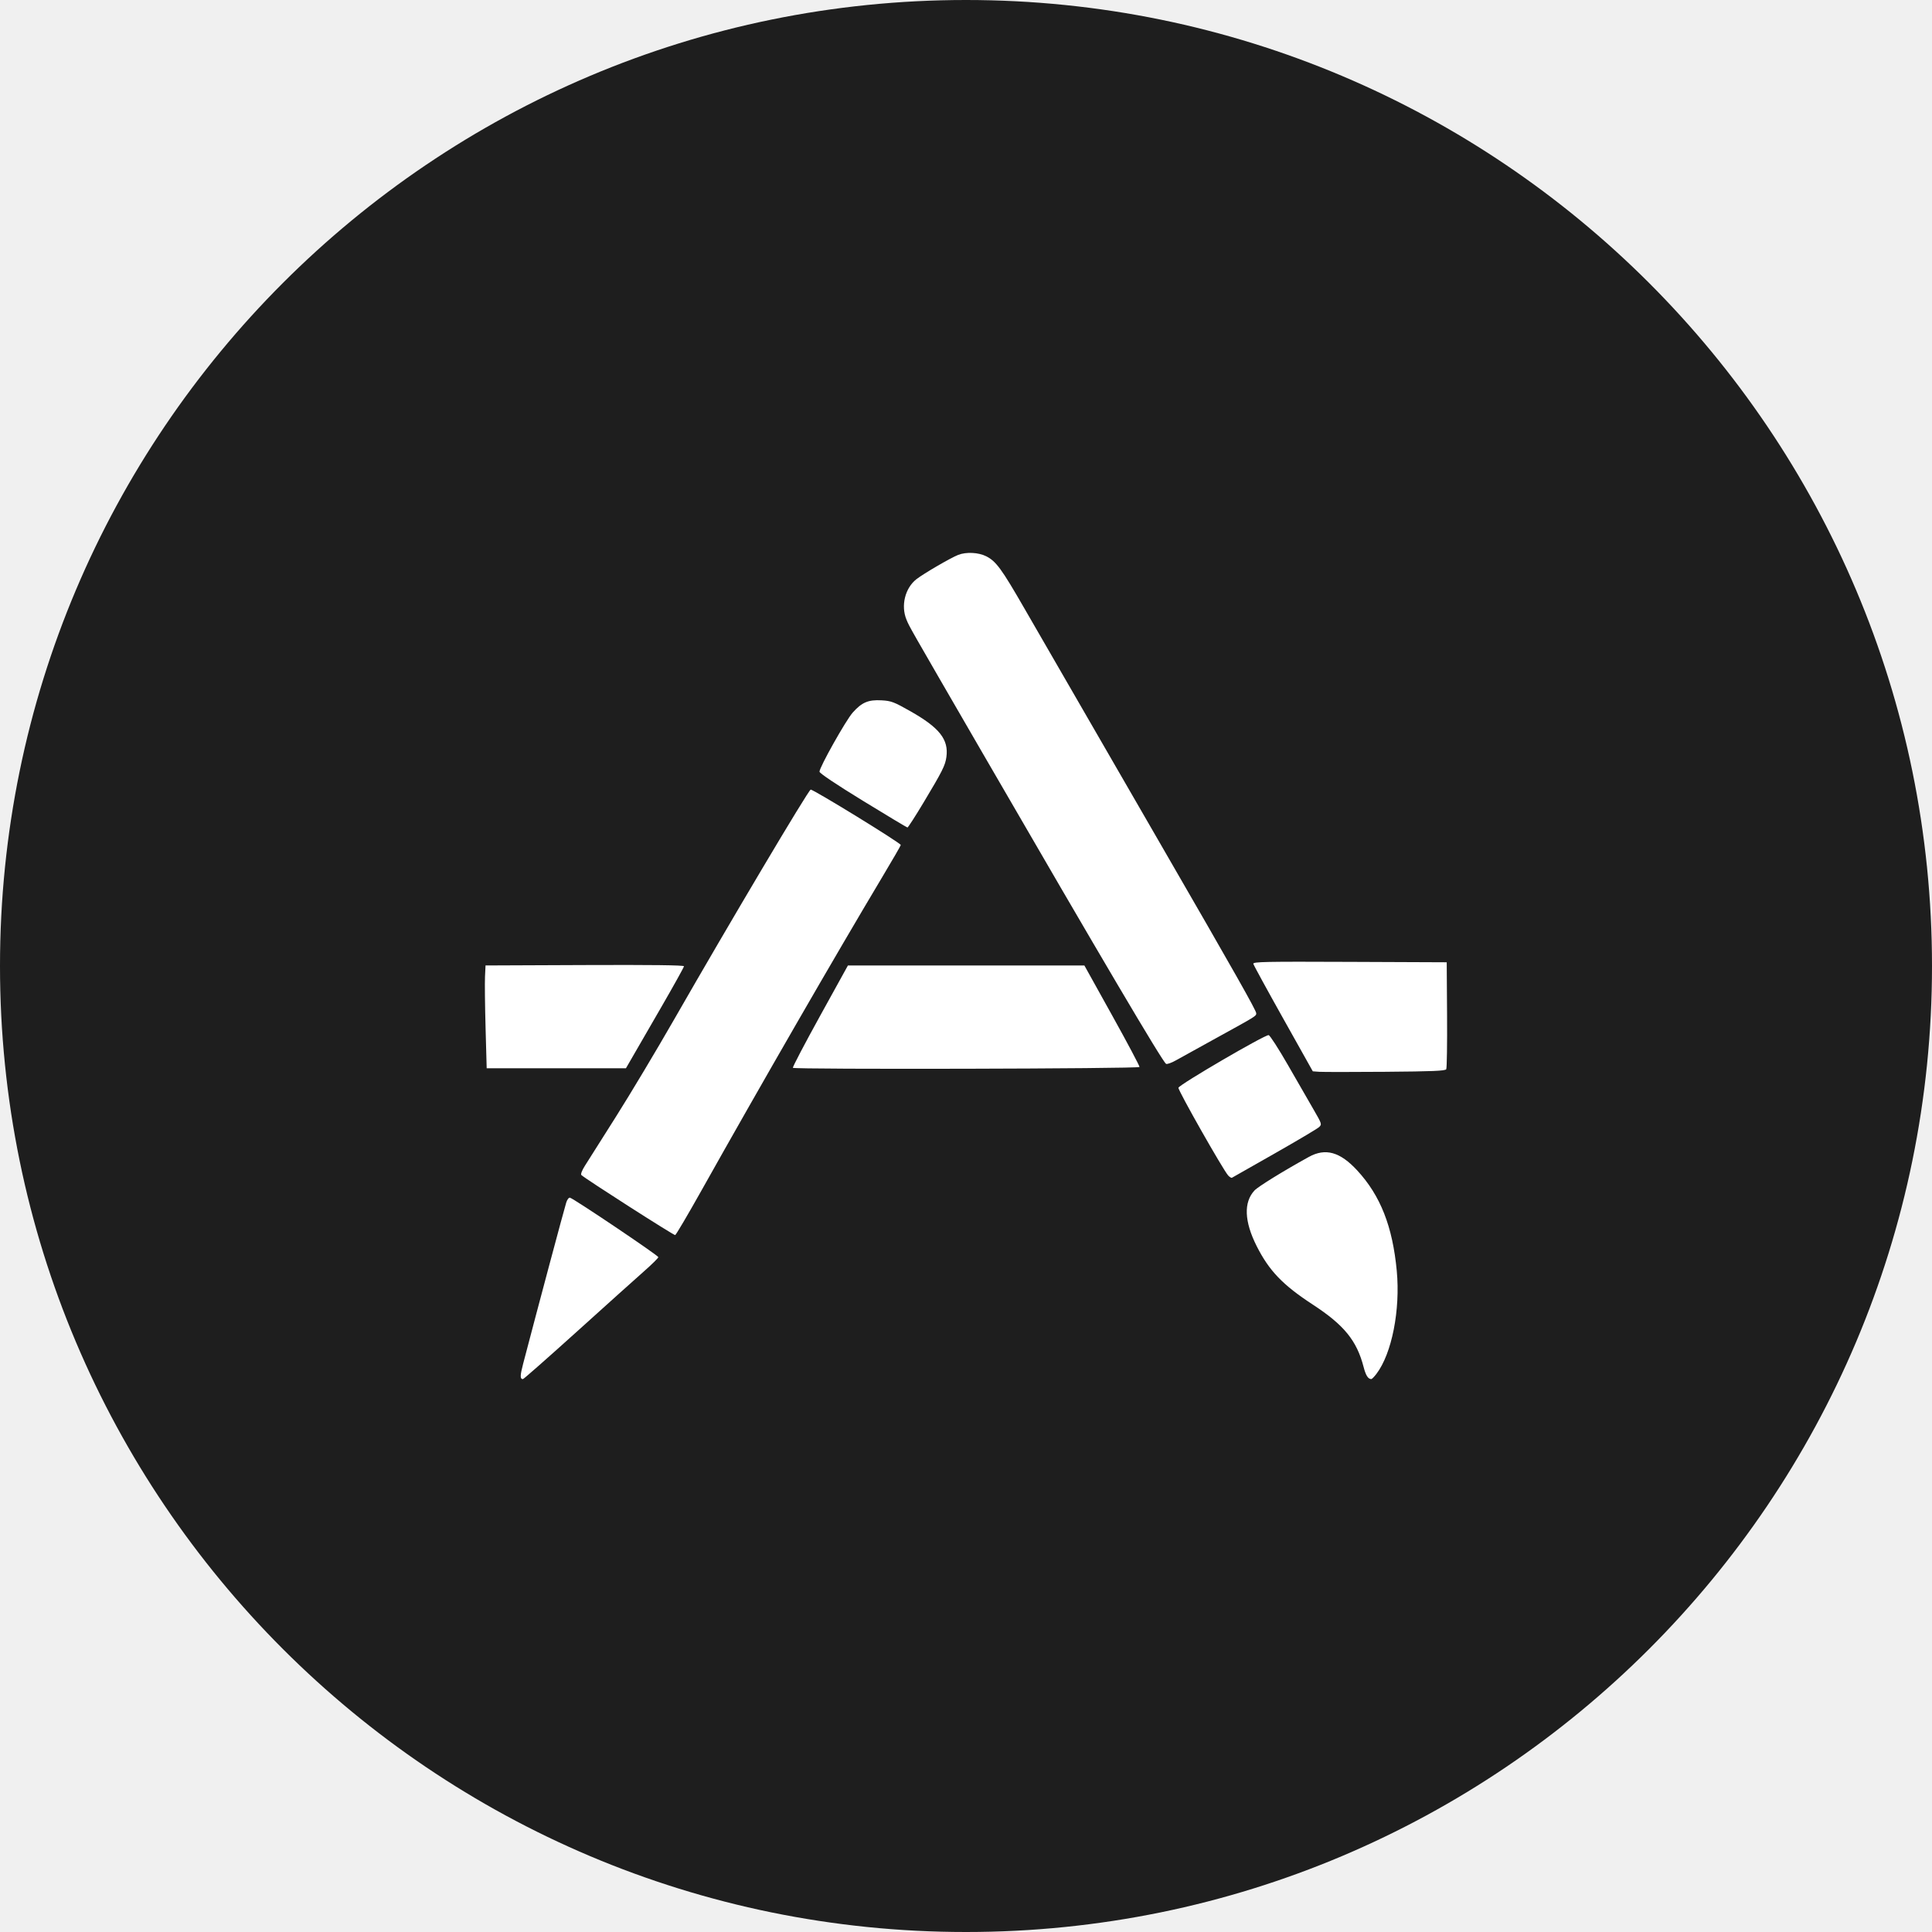
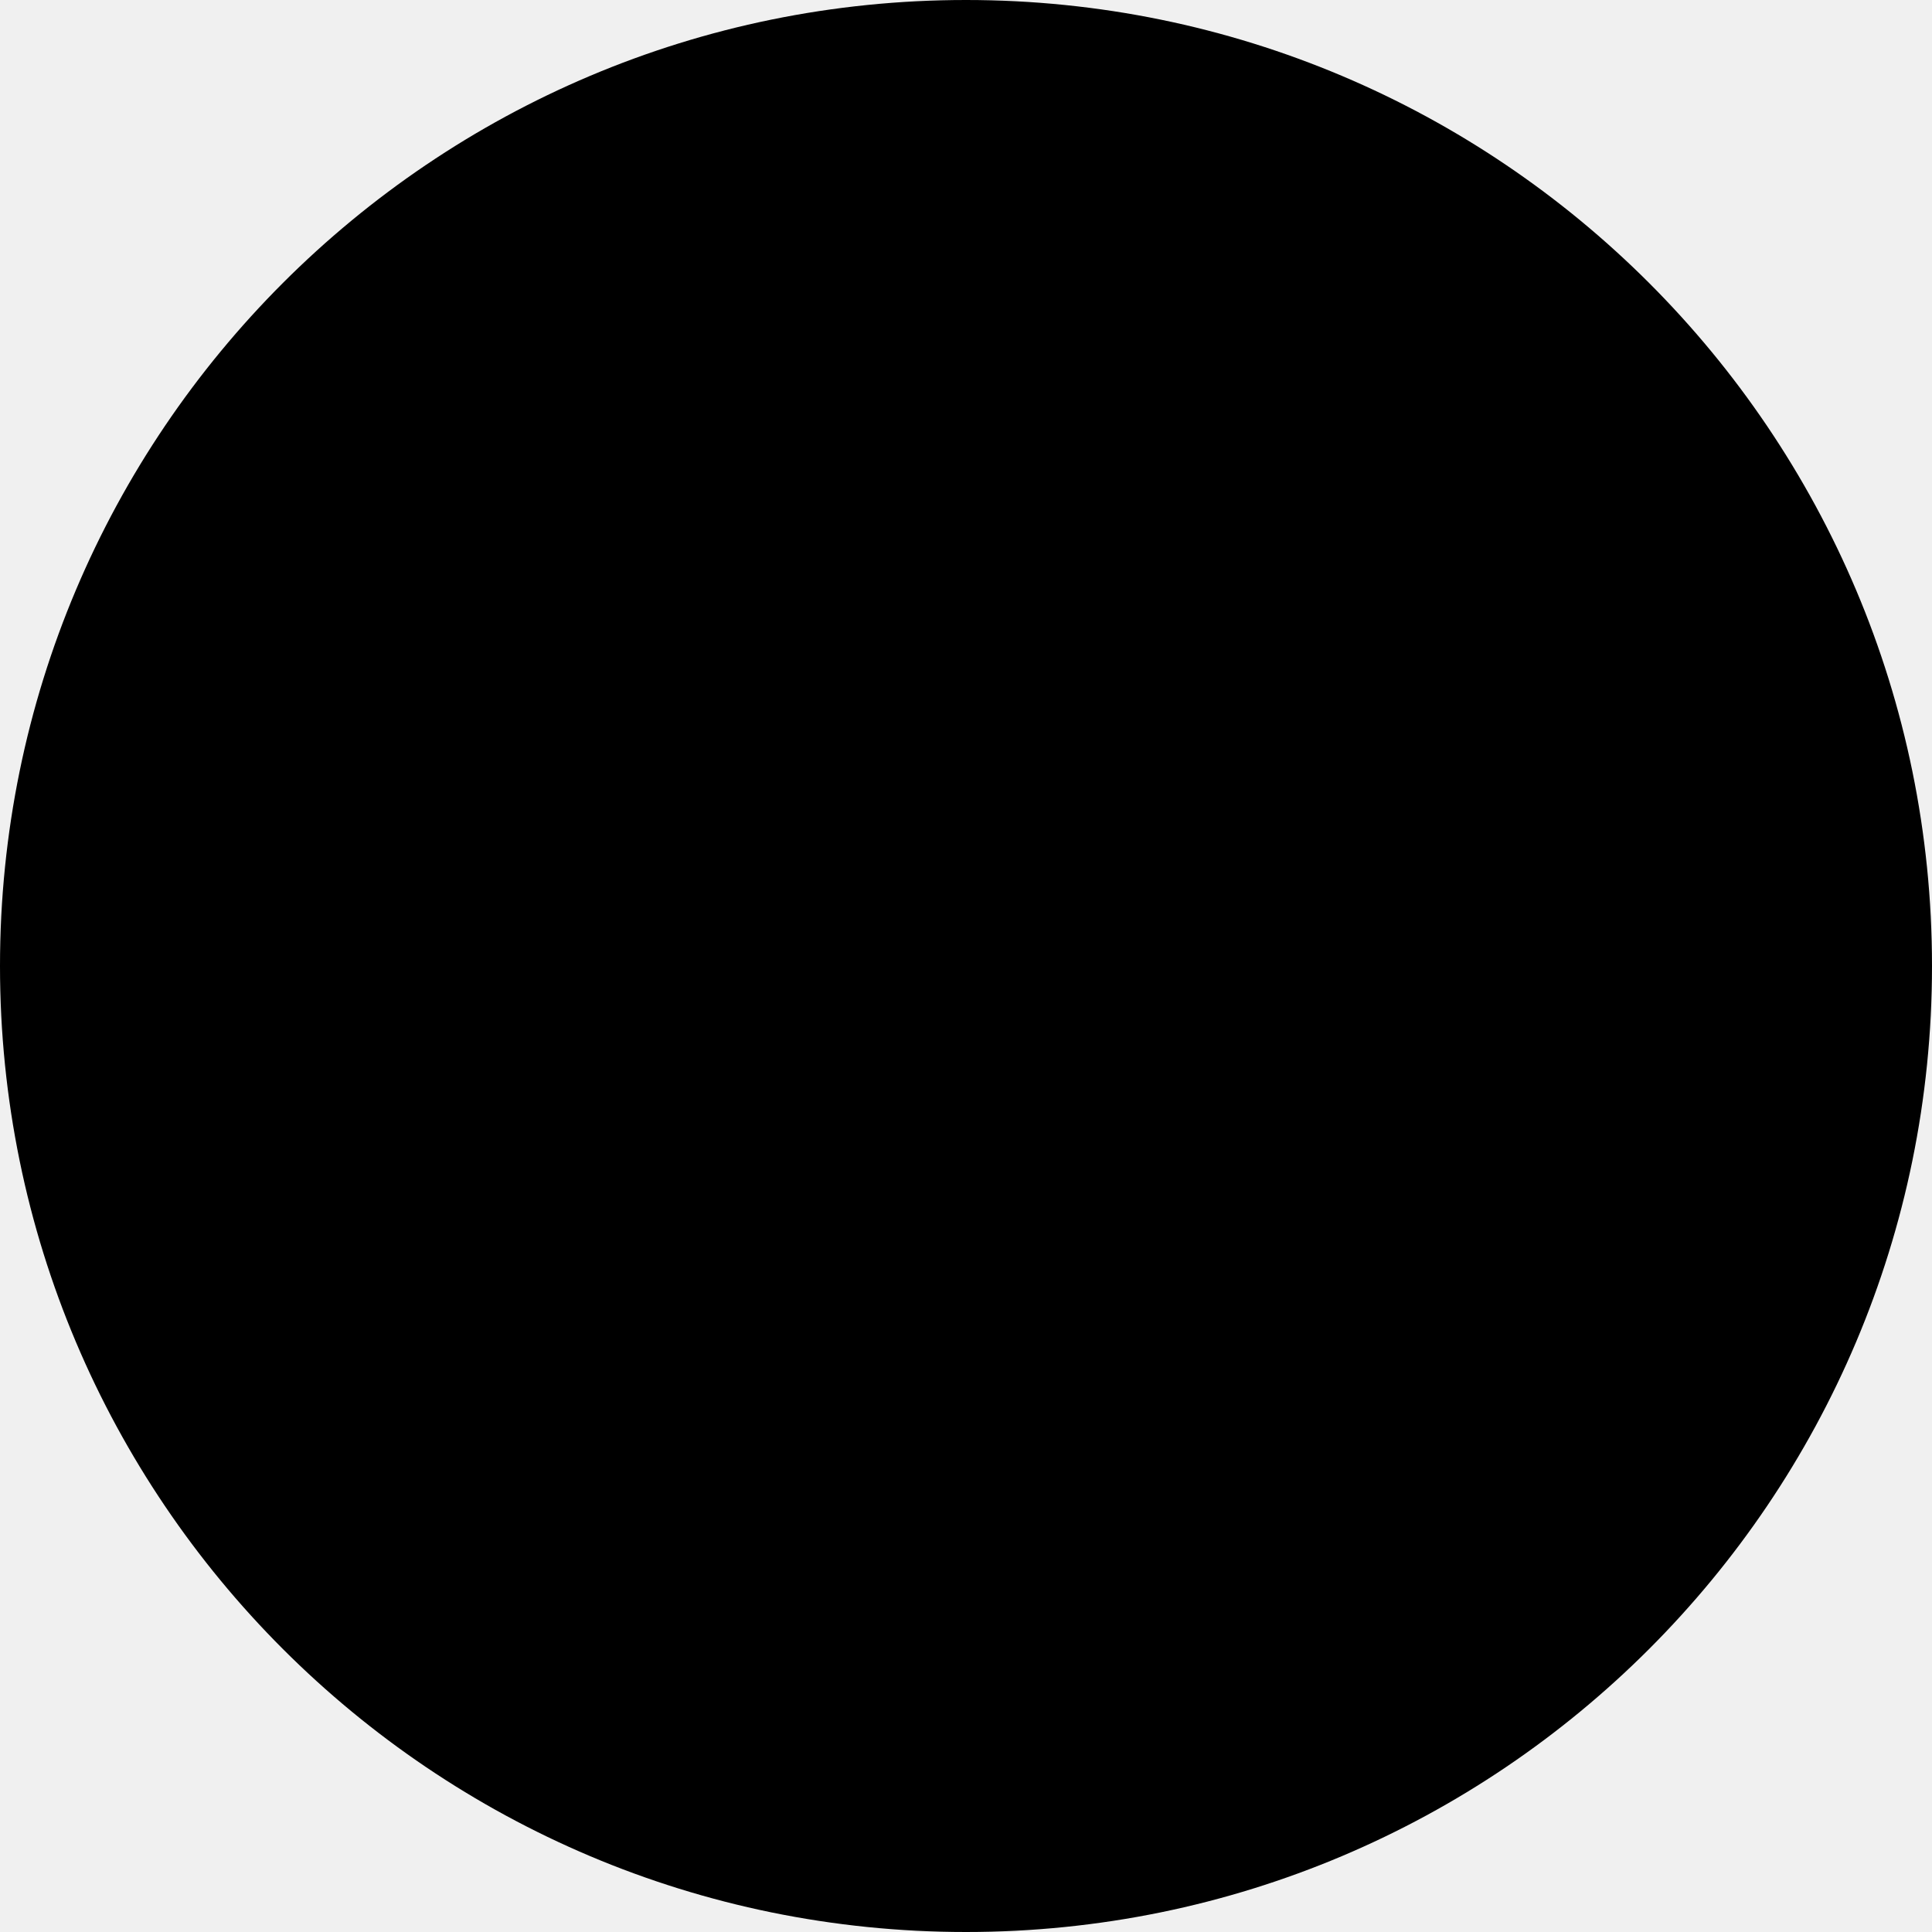
<svg xmlns="http://www.w3.org/2000/svg" width="512" height="512">
-   <circle fill="#1E1E1E" cx="256" cy="256" r="256" />
-   <path fill="#FFF" d="M152.854 352.91c7.654-6.912 15.643-14.09 17.752-15.947s3.848-3.568 3.863-3.801c.027-.424-22.404-15.518-23.42-15.76-.301-.072-.74.492-.986 1.268-.547 1.727-7.531 27.855-11.426 42.74-.832 3.178-.844 4.068-.057 4.068.196 0 6.618-5.658 14.274-12.568zm211.916 11.175c4.076-5.344 6.359-16.906 5.389-27.273-1.107-11.793-4.318-19.953-10.471-26.623-4.564-4.947-8.428-6.025-12.848-3.584-6.889 3.809-13.424 7.846-14.396 8.891-2.898 3.123-2.699 8.211.576 14.711 3.312 6.568 6.912 10.32 14.922 15.549 8.264 5.395 11.617 9.521 13.43 16.514.58 2.244 1.178 3.182 2.041 3.201.162.003.773-.62 1.357-1.386zm-178.932-48.488c15.631-27.867 35.576-62.448 47.963-83.161 2.701-4.517 4.914-8.342 4.914-8.502 0-.519-23.26-14.812-23.879-14.676-.621.137-21.414 35.141-36.178 60.899-4.68 8.166-11.637 19.789-15.459 25.83-3.82 6.041-7.525 11.896-8.23 13.014-.74 1.172-1.125 2.186-.906 2.393 1.047 1.002 24.512 16.023 24.865 15.916.227-.068 3.336-5.34 6.91-11.713zm151.934-9.898c6.039-3.436 11.348-6.586 11.791-7.002.789-.74.758-.838-1.471-4.689a4821.169 4821.169 0 0 1-6.766-11.75c-2.467-4.297-4.77-7.871-5.119-7.938-.922-.184-23.754 13.141-23.91 13.949-.129.674 11.861 21.814 13.193 23.258.383.414.832.68.996.586.167-.094 5.245-2.979 11.286-6.414zm45.498-22.342c.17-.305.268-6.805.217-14.447l-.092-13.897-25.695-.107c-22.418-.096-25.676-.032-25.557.511.074.341 3.654 6.893 7.951 14.557l7.812 13.936 1.691.127c.932.068 8.818.068 17.525 0 12.52-.098 15.9-.24 16.146-.68zm-81.289-.596c.07-.211-3.188-6.354-7.242-13.646l-7.369-13.258h-62.658l-7.398 13.395c-4.068 7.365-7.305 13.545-7.189 13.73.292.473 91.696.256 91.856-.221zm-134.576-2.297c.836-1.453 4.299-7.439 7.689-13.303 3.393-5.863 6.168-10.854 6.168-11.092 0-.289-8.654-.394-26.295-.321l-26.295.108-.141 2.957c-.078 1.625-.01 7.758.152 13.623l.293 10.666H165.88l1.525-2.638zm154.947-5.386c10.729-5.904 10.562-5.801 10.562-6.557 0-.734-5.652-10.729-24.842-43.923-21.094-36.488-30.385-52.572-36.559-63.295-6.086-10.57-7.525-12.541-10.135-13.873-2.057-1.049-5.344-1.211-7.467-.371-2.027.803-9.16 4.959-11.047 6.433-3.025 2.366-4.174 7.045-2.631 10.734.83 1.99.266.999 20.221 35.448 31.412 54.233 47.559 81.583 48.559 82.251.246.164 1.4-.236 2.566-.891 1.164-.656 6.011-3.335 10.773-5.956zm-77.59-62.413c5.004-8.348 5.734-9.807 6.043-12.043.635-4.644-1.809-7.754-9.529-12.131-4.377-2.482-5.088-2.752-7.656-2.897-3.504-.198-5.238.538-7.65 3.259-1.809 2.036-8.807 14.489-8.793 15.648.004.413 4.357 3.334 11.512 7.721 6.326 3.88 11.635 7.063 11.795 7.075.159.01 2.085-2.974 4.278-6.632z" />
+   <circle fill="{{bg}}" cx="256" cy="256" r="256" />
+   <path fill="{{fg}}" d="M152.854 352.91c7.654-6.912 15.643-14.09 17.752-15.947s3.848-3.568 3.863-3.801c.027-.424-22.404-15.518-23.42-15.76-.301-.072-.74.492-.986 1.268-.547 1.727-7.531 27.855-11.426 42.74-.832 3.178-.844 4.068-.057 4.068.196 0 6.618-5.658 14.274-12.568zm211.916 11.175c4.076-5.344 6.359-16.906 5.389-27.273-1.107-11.793-4.318-19.953-10.471-26.623-4.564-4.947-8.428-6.025-12.848-3.584-6.889 3.809-13.424 7.846-14.396 8.891-2.898 3.123-2.699 8.211.576 14.711 3.312 6.568 6.912 10.32 14.922 15.549 8.264 5.395 11.617 9.521 13.43 16.514.58 2.244 1.178 3.182 2.041 3.201.162.003.773-.62 1.357-1.386zm-178.932-48.488c15.631-27.867 35.576-62.448 47.963-83.161 2.701-4.517 4.914-8.342 4.914-8.502 0-.519-23.26-14.812-23.879-14.676-.621.137-21.414 35.141-36.178 60.899-4.68 8.166-11.637 19.789-15.459 25.83-3.82 6.041-7.525 11.896-8.23 13.014-.74 1.172-1.125 2.186-.906 2.393 1.047 1.002 24.512 16.023 24.865 15.916.227-.068 3.336-5.34 6.91-11.713zm151.934-9.898c6.039-3.436 11.348-6.586 11.791-7.002.789-.74.758-.838-1.471-4.689a4821.169 4821.169 0 0 1-6.766-11.75c-2.467-4.297-4.77-7.871-5.119-7.938-.922-.184-23.754 13.141-23.91 13.949-.129.674 11.861 21.814 13.193 23.258.383.414.832.68.996.586.167-.094 5.245-2.979 11.286-6.414zm45.498-22.342c.17-.305.268-6.805.217-14.447l-.092-13.897-25.695-.107c-22.418-.096-25.676-.032-25.557.511.074.341 3.654 6.893 7.951 14.557l7.812 13.936 1.691.127c.932.068 8.818.068 17.525 0 12.52-.098 15.9-.24 16.146-.68zm-81.289-.596c.07-.211-3.188-6.354-7.242-13.646l-7.369-13.258h-62.658l-7.398 13.395c-4.068 7.365-7.305 13.545-7.189 13.73.292.473 91.696.256 91.856-.221zm-134.576-2.297c.836-1.453 4.299-7.439 7.689-13.303 3.393-5.863 6.168-10.854 6.168-11.092 0-.289-8.654-.394-26.295-.321l-26.295.108-.141 2.957c-.078 1.625-.01 7.758.152 13.623l.293 10.666H165.88l1.525-2.638zm154.947-5.386c10.729-5.904 10.562-5.801 10.562-6.557 0-.734-5.652-10.729-24.842-43.923-21.094-36.488-30.385-52.572-36.559-63.295-6.086-10.57-7.525-12.541-10.135-13.873-2.057-1.049-5.344-1.211-7.467-.371-2.027.803-9.16 4.959-11.047 6.433-3.025 2.366-4.174 7.045-2.631 10.734.83 1.99.266.999 20.221 35.448 31.412 54.233 47.559 81.583 48.559 82.251.246.164 1.4-.236 2.566-.891 1.164-.656 6.011-3.335 10.773-5.956zm-77.59-62.413c5.004-8.348 5.734-9.807 6.043-12.043.635-4.644-1.809-7.754-9.529-12.131-4.377-2.482-5.088-2.752-7.656-2.897-3.504-.198-5.238.538-7.65 3.259-1.809 2.036-8.807 14.489-8.793 15.648.004.413 4.357 3.334 11.512 7.721 6.326 3.88 11.635 7.063 11.795 7.075.159.01 2.085-2.974 4.278-6.632z" />
</svg>
